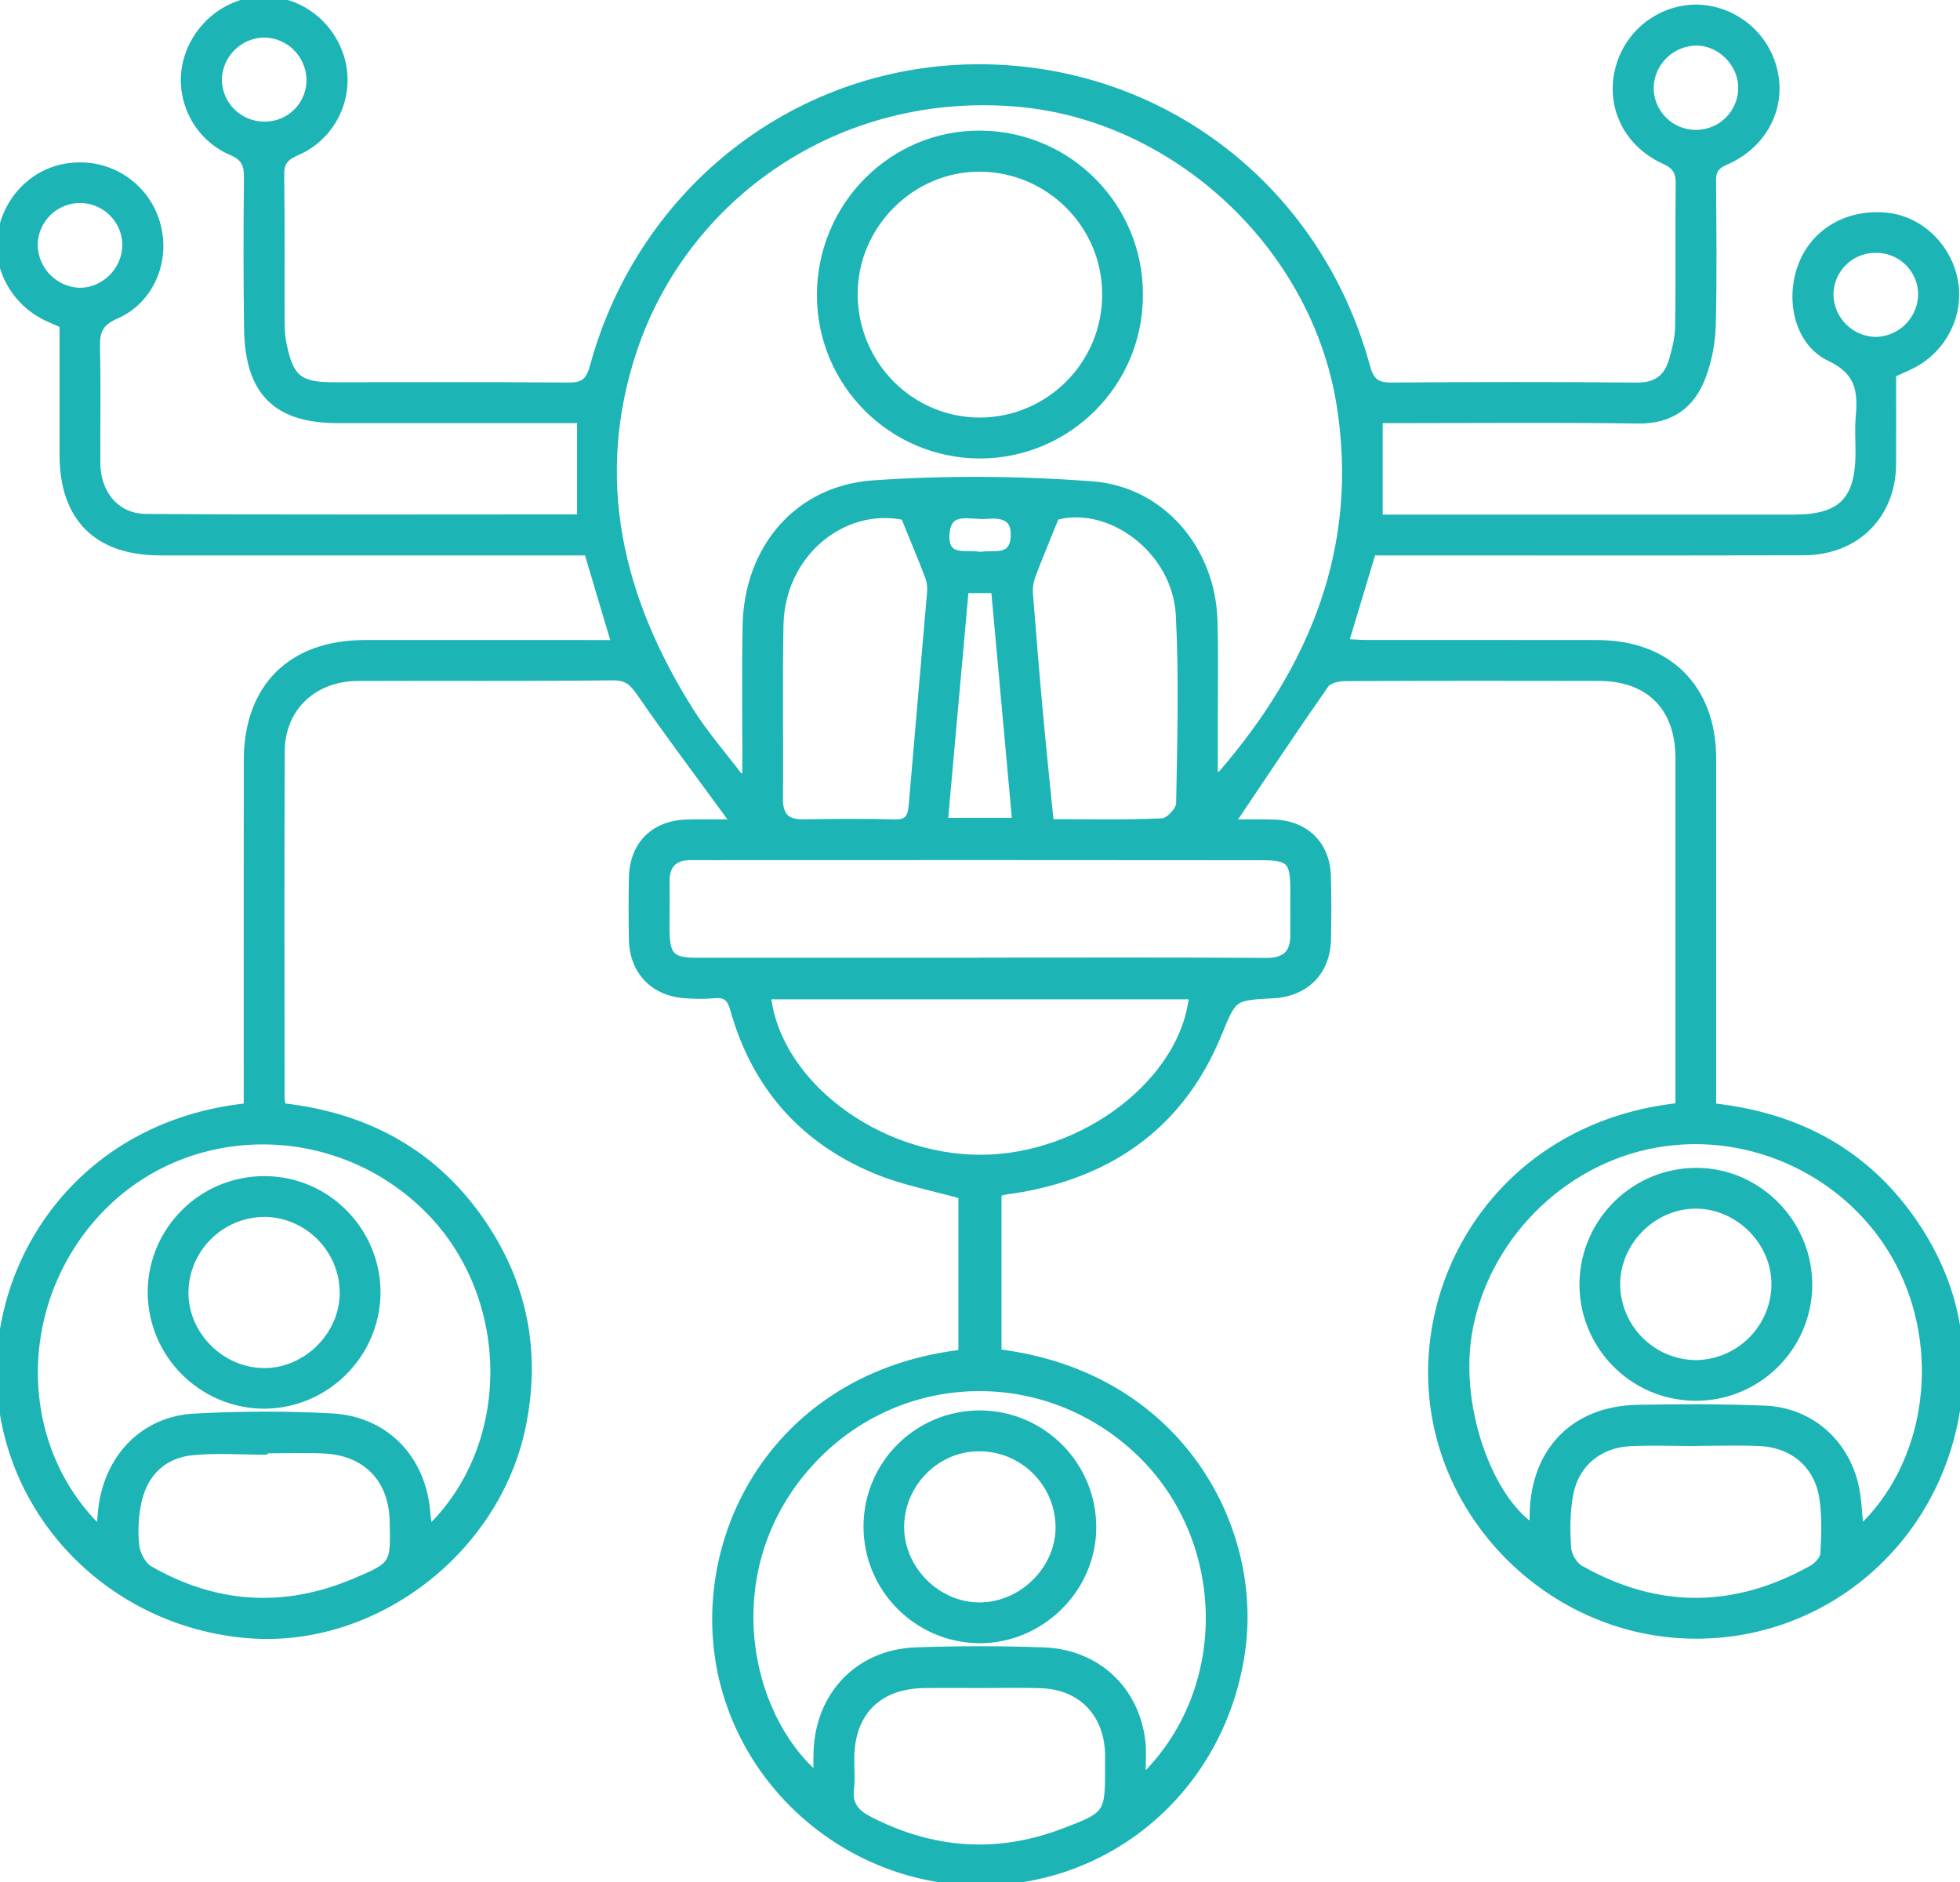
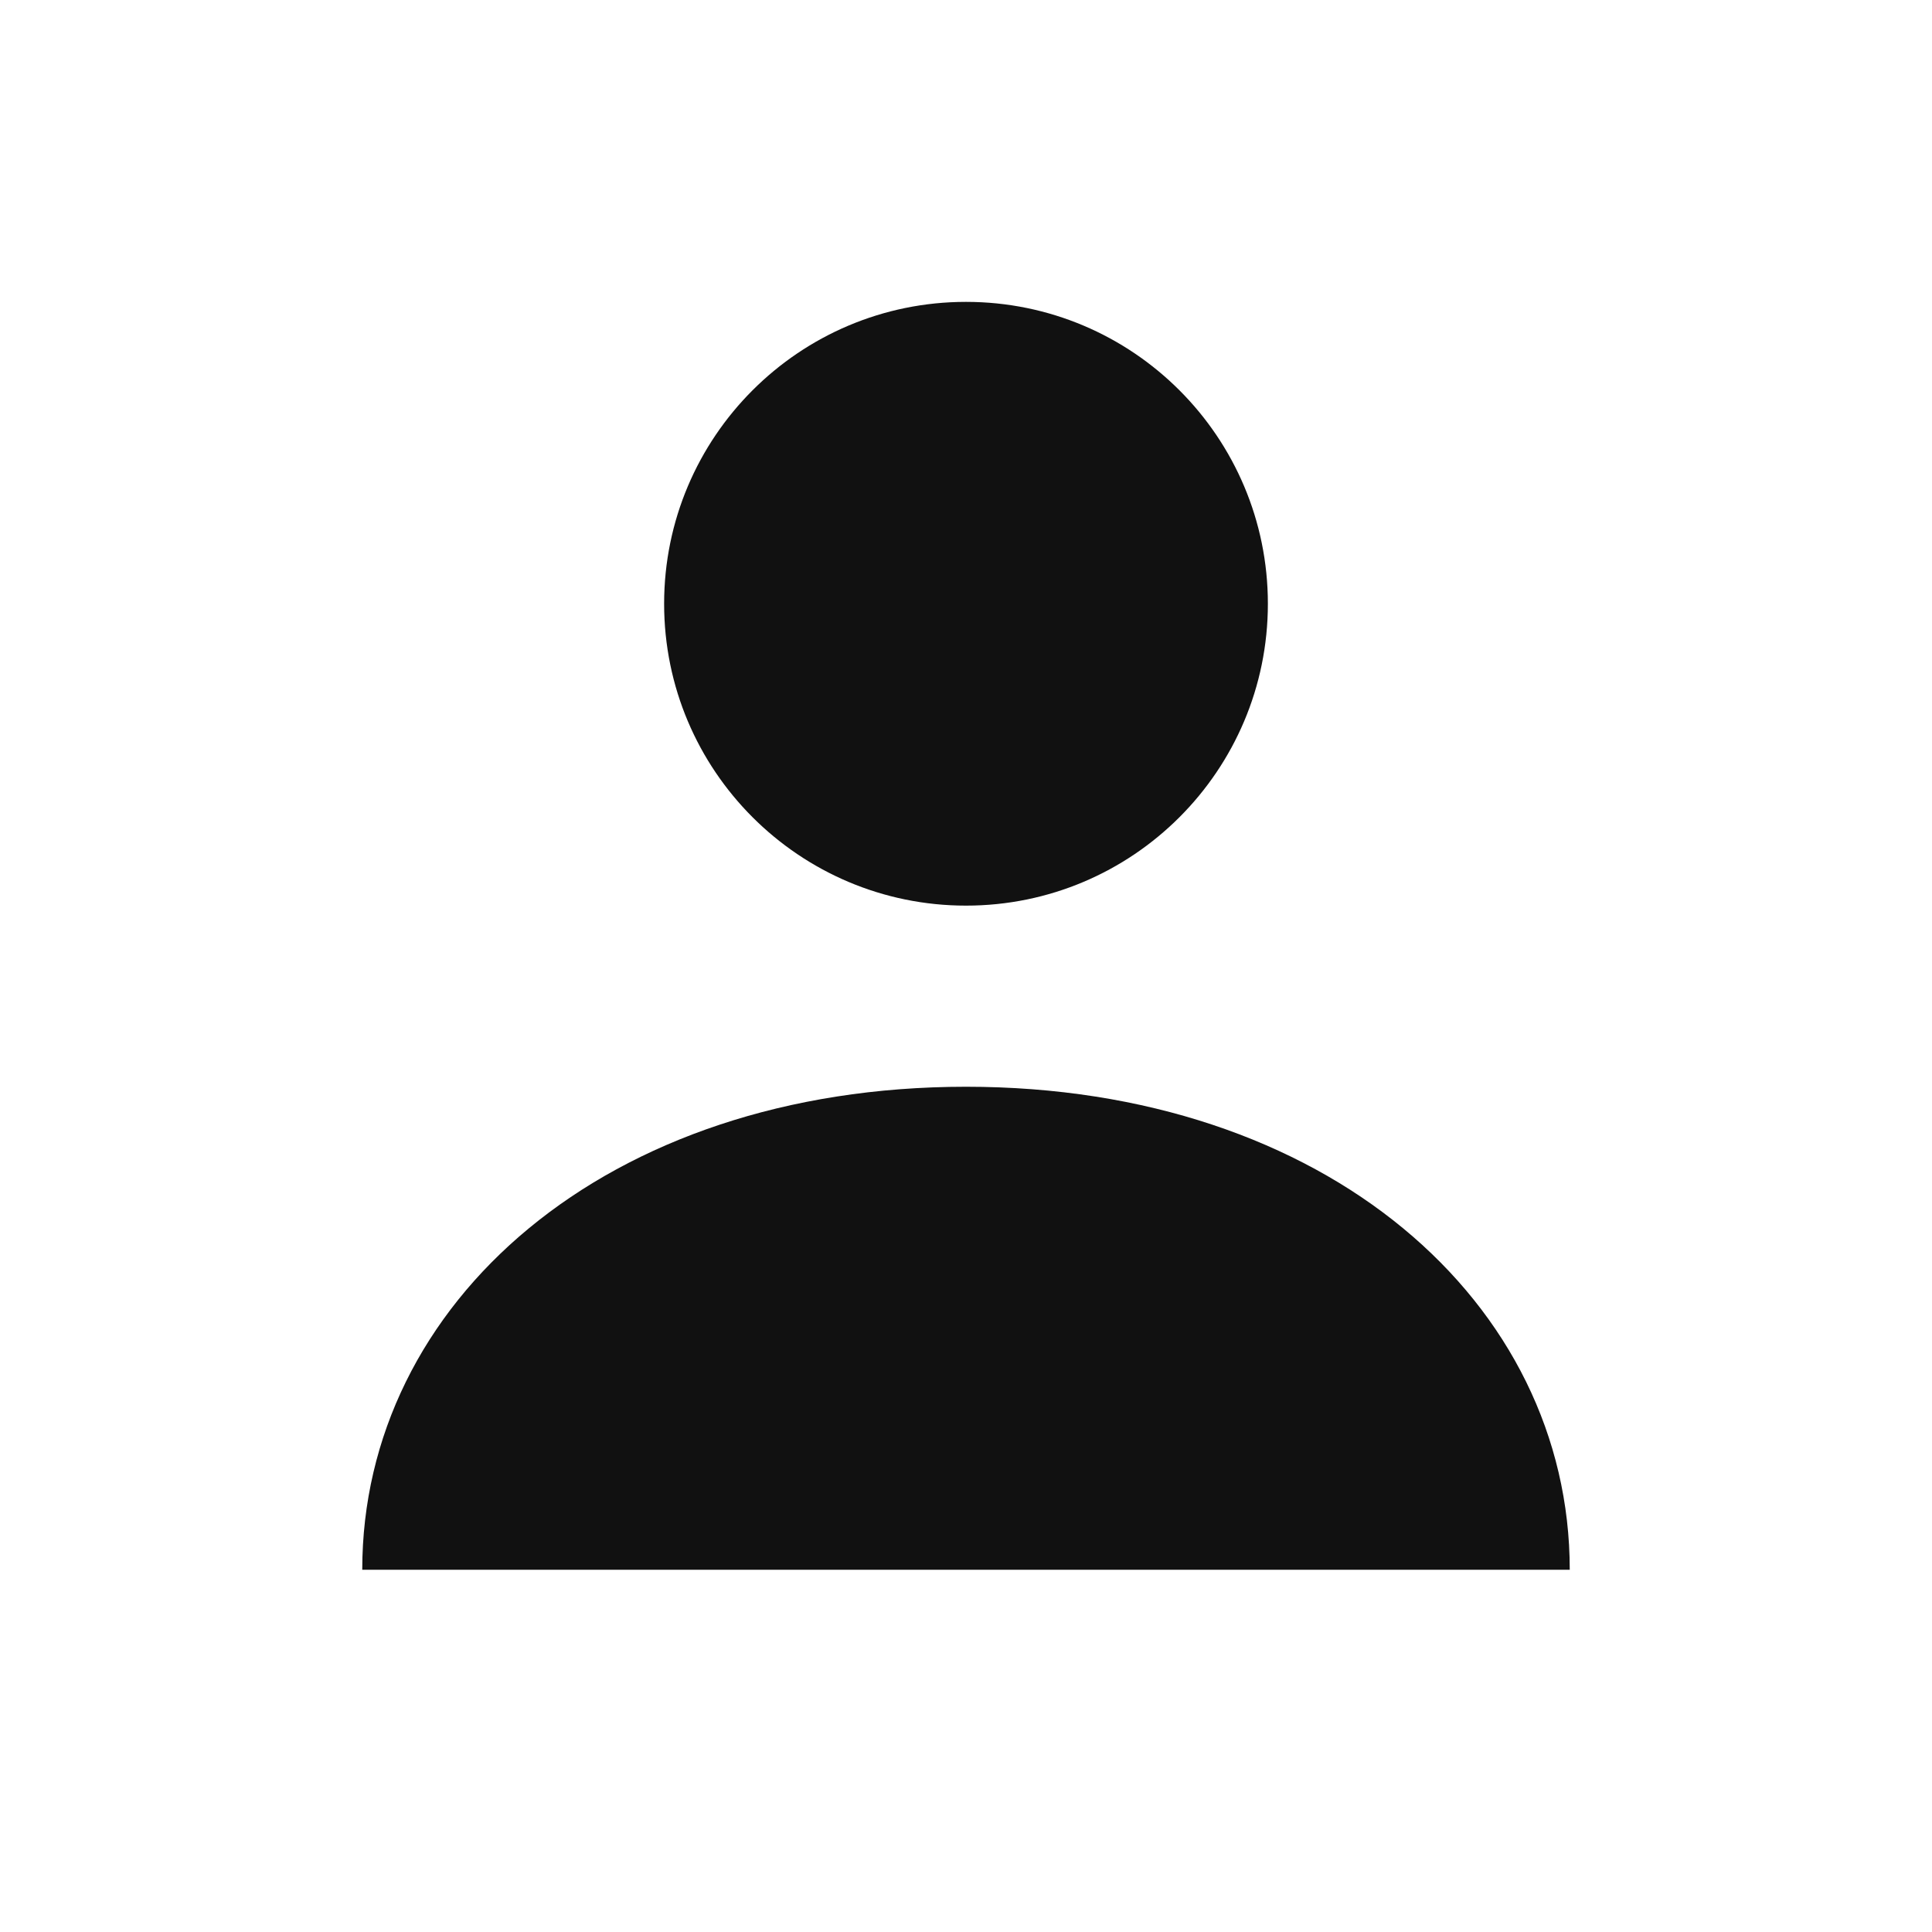
- <svg xmlns="http://www.w3.org/2000/svg" width="34.584" height="33.199" viewBox="351.4 192.406 34.584 33.199">
-   <g data-name="Group 6159">
-     <g data-name="Path 9155">
-       <path d="M373.127 206.925c.225 0 .492-.007.759.002.554.02.92.383.935.936.011.37.008.74.002 1.108-.01.58-.387.957-.976.985-.72.035-.685.05-.971.734-.636 1.516-1.809 2.378-3.412 2.677-.096.018-.194.029-.291.045-.049.008-.096.021-.164.037v2.82c3.163.39 4.576 3.027 4.31 5.18-.304 2.439-2.3 4.188-4.684 4.156-2.376-.032-4.381-1.878-4.588-4.224-.203-2.29 1.31-4.748 4.326-5.103v-2.785c-.517-.146-1.03-.241-1.503-.435-1.297-.532-2.144-1.493-2.523-2.845-.06-.217-.149-.278-.355-.259-.17.017-.345.012-.516-.001-.548-.043-.905-.419-.916-.966-.008-.369-.008-.739 0-1.108.015-.573.381-.936.958-.953.256-.008.513-.001.843-.001l-.19-.258c-.492-.674-.995-1.34-1.467-2.026-.13-.188-.229-.297-.48-.295-1.502.015-3.004.004-4.506.01-.787.003-1.352.534-1.356 1.302-.01 2.044-.003 4.087-.003 6.13 0 .036.012.072.024.142 1.589.175 2.851.913 3.687 2.303.615 1.024.785 2.138.55 3.307-.445 2.228-2.622 3.887-4.847 3.703-2.428-.202-4.297-2.143-4.37-4.493-.07-2.209 1.496-4.518 4.36-4.82v-.422c0-1.895-.002-3.791.001-5.687.002-1.293.774-2.06 2.07-2.061 1.33-.002 2.66 0 3.989 0h.428l-.482-1.619h-7.548c-1.108-.001-1.707-.601-1.708-1.709v-2.3c-.1-.043-.187-.08-.273-.12-.603-.28-.94-.929-.807-1.545.141-.653.683-1.116 1.325-1.132a1.398 1.398 0 0 1 1.418 1.06c.161.62-.123 1.31-.73 1.574-.305.132-.35.297-.344.578.016.677.002 1.355.006 2.032.004.538.343.953.87.956 2.546.017 5.093.008 7.667.008v-1.735h-4.278c-1.087 0-1.579-.48-1.598-1.593a104.36 104.36 0 0 1-.002-2.659c.002-.228-.032-.367-.282-.473a1.378 1.378 0 0 1-.803-1.543c.143-.652.724-1.132 1.371-1.134.66-.002 1.235.461 1.385 1.115a1.384 1.384 0 0 1-.814 1.571c-.2.088-.275.183-.272.402.013.874.005 1.748.008 2.622.001.123.01.247.035.366.124.602.284.73.891.73 1.38 0 2.758-.006 4.136.005.264.003.373-.07.447-.34.858-3.152 3.643-5.29 6.84-5.275 3.207.016 5.949 2.132 6.804 5.274.074.271.183.343.447.341 1.44-.01 2.88-.013 4.32.001.344.004.538-.144.628-.447.059-.198.109-.407.112-.611.013-.837-.001-1.675.01-2.512.003-.213-.063-.32-.265-.411-.653-.297-.968-.954-.804-1.605a1.42 1.42 0 0 1 1.37-1.083 1.429 1.429 0 0 1 1.375 1.13c.14.646-.198 1.29-.864 1.577-.186.08-.227.178-.225.358.006.849.017 1.699-.006 2.548a2.78 2.78 0 0 1-.178.895c-.193.504-.56.767-1.137.758-1.379-.02-2.757-.007-4.136-.007h-.425v1.739h7.316c.843-.001 1.151-.314 1.152-1.162 0-.21-.015-.42.004-.628.04-.456-.003-.796-.517-1.04-.552-.26-.722-.99-.515-1.585.211-.61.791-.969 1.48-.915.59.045 1.095.505 1.223 1.11.128.6-.177 1.23-.735 1.515-.108.055-.22.102-.349.16 0 .53.002 1.058 0 1.587-.003.904-.641 1.547-1.563 1.55-2.4.006-4.801.002-7.202.002h-.412l-.482 1.6c.137.006.265.018.393.018 1.354.001 2.708-.002 4.062.001 1.247.003 2.028.785 2.029 2.025v6.146c1.543.165 2.763.846 3.606 2.127.625.95.872 2.006.711 3.134-.346 2.428-2.405 4.157-4.803 4.056-2.37-.1-4.325-2.026-4.464-4.358-.136-2.298 1.472-4.654 4.356-4.964v-6.15c-.001-.895-.525-1.42-1.422-1.421-1.49-.003-2.98-.004-4.469.004-.118 0-.288.037-.346.12-.56.8-1.102 1.616-1.66 2.446Zm-.302-.798c.084-.046.121-.056.142-.08 1.607-1.866 2.475-3.985 2.083-6.481-.445-2.834-2.916-5.095-5.684-5.339-3.198-.281-5.886 1.649-6.789 4.355-.76 2.278-.245 4.39.999 6.366.262.415.59.789.887 1.182l.098-.05v-.355c.001-.763-.01-1.526.005-2.289.026-1.345.902-2.399 2.237-2.493 1.284-.09 2.585-.08 3.869.017 1.23.093 2.108 1.147 2.147 2.381.019.615.005 1.23.006 1.846v.94Zm-19.66 13.271c.013-.16.018-.267.031-.373.108-.909.739-1.57 1.631-1.619.81-.044 1.625-.047 2.434-.003.952.053 1.602.752 1.67 1.7.005.087.024.173.04.284 1.532-1.469 1.517-4.088.001-5.625-1.594-1.617-4.204-1.643-5.769-.057-1.57 1.592-1.61 4.18-.037 5.693Zm31.057-.01c1.185-1.106 1.49-3.026.755-4.568-.746-1.564-2.468-2.49-4.196-2.257-1.709.23-3.117 1.583-3.45 3.247-.281 1.401.367 3.067 1.122 3.542 0-.086-.002-.158 0-.231.02-1.123.727-1.85 1.843-1.87.75-.013 1.501-.016 2.25.015.79.033 1.416.583 1.588 1.357.053.235.057.481.088.765Zm-12.671 4.4c1.632-1.567 1.56-4.264-.08-5.793-1.718-1.603-4.368-1.454-5.883.337-1.546 1.827-1.034 4.323.229 5.408 0-.166-.004-.295 0-.424.03-1.009.735-1.75 1.742-1.786.75-.027 1.502-.026 2.251 0 .942.033 1.63.68 1.737 1.595.023.191.004.387.004.662Zm-2.875-14.423v-.003c1.686 0 3.371-.006 5.056.005.35.003.5-.139.498-.475-.002-.271.001-.542 0-.813-.003-.477-.073-.56-.557-.56-3.04-.004-6.079-.002-9.118-.002-.32 0-.64.002-.96 0-.308-.002-.449.15-.443.455.005.283-.002.566 0 .85.005.448.097.542.542.542h4.982Zm3.767.608h-7.503c.17 1.543 1.931 2.871 3.77 2.867 1.81-.004 3.584-1.356 3.733-2.867Zm-2.512-3.054c.685 0 1.335.016 1.984-.015.11-.005.299-.207.3-.321.021-1.107.052-2.217-.005-3.321-.06-1.168-1.244-2.007-2.183-1.743-.162.402-.3.727-.422 1.057a.769.769 0 0 0-.04.317c.055.711.114 1.422.179 2.133.057.62.122 1.241.187 1.893Zm-2.574-5.401c-1.083-.226-2.169.65-2.195 1.912-.02 1.02 0 2.042-.009 3.063-.002.295.11.432.41.429.54-.007 1.082-.014 1.623.002.236.007.293-.102.31-.303.105-1.25.217-2.498.323-3.747a.666.666 0 0 0-.03-.284c-.129-.34-.27-.673-.432-1.072Zm1.34 20.604c-.332 0-.664-.004-.996.001-.805.013-1.28.49-1.29 1.289-.003.184.017.371-.005.553-.033.277.094.424.328.545 1.111.572 2.251.66 3.421.218.811-.307.808-.317.806-1.188 0-.074.003-.148 0-.221-.032-.704-.492-1.17-1.194-1.194-.357-.012-.714-.002-1.07-.003Zm12.64-4.272v.003c-.393 0-.786-.016-1.178.003-.543.027-.96.371-1.061.906-.059.309-.059.635-.038.95.008.13.108.305.219.368 1.36.773 2.731.764 4.094.002.093-.052.203-.17.21-.264.018-.329.03-.666-.019-.99-.09-.583-.529-.95-1.122-.975-.367-.016-.736-.003-1.105-.003Zm-25.252.132v.024c-.43 0-.863-.033-1.29.009-.5.049-.834.36-.952.848-.062.258-.076.54-.05.804.016.15.12.353.245.425 1.161.666 2.372.746 3.61.225.713-.3.71-.31.69-1.08-.017-.74-.477-1.218-1.22-1.252-.343-.016-.689-.003-1.033-.003Zm11.978-11.086h1.259l-.372-4.09h-.52l-.367 4.09Zm13.27-12.136a.806.806 0 0 0 .8-.828c-.012-.428-.392-.793-.814-.784a.825.825 0 0 0-.803.8.806.806 0 0 0 .816.812Zm-27.712 1.978a.808.808 0 0 0-1.618-.008.83.83 0 0 0 .787.815c.442.01.824-.36.83-.807Zm2.445-2.124a.795.795 0 0 0 .804-.82.821.821 0 0 0-.81-.789.824.824 0 0 0-.808.792.81.81 0 0 0 .814.817Zm28.423 2.19a.801.801 0 0 0-.8.789.821.821 0 0 0 .817.819.825.825 0 0 0 .802-.798.8.8 0 0 0-.819-.81Zm-15.79 5.4c.244-.04.583.086.598-.346.012-.365-.251-.38-.503-.36-.272.022-.677-.15-.703.339-.026.457.353.326.609.366Z" fill="#1cb4b5" fill-rule="evenodd" />
-       <path d="M373.127 206.925c.225 0 .492-.007.759.002.554.02.92.383.935.936.011.37.008.74.002 1.108-.01.58-.387.957-.976.985-.72.035-.685.05-.971.734-.636 1.516-1.809 2.378-3.412 2.677-.096.018-.194.029-.291.045-.049.008-.096.021-.164.037v2.82c3.163.39 4.576 3.027 4.31 5.18-.304 2.439-2.3 4.188-4.684 4.156-2.376-.032-4.381-1.878-4.588-4.224-.203-2.29 1.31-4.748 4.326-5.103v-2.785c-.517-.146-1.03-.241-1.503-.435-1.297-.532-2.144-1.493-2.523-2.845-.06-.217-.149-.278-.355-.259-.17.017-.345.012-.516-.001-.548-.043-.905-.419-.916-.966-.008-.369-.008-.739 0-1.108.015-.573.381-.936.958-.953.256-.008.513-.001.843-.001l-.19-.258c-.492-.674-.995-1.34-1.467-2.026-.13-.188-.229-.297-.48-.295-1.502.015-3.004.004-4.506.01-.787.003-1.352.534-1.356 1.302-.01 2.044-.003 4.087-.003 6.13 0 .036.012.072.024.142 1.589.175 2.851.913 3.687 2.303.615 1.024.785 2.138.55 3.307-.445 2.228-2.622 3.887-4.847 3.703-2.428-.202-4.297-2.143-4.37-4.493-.07-2.209 1.496-4.518 4.36-4.82v-.422c0-1.895-.002-3.791.001-5.687.002-1.293.774-2.06 2.07-2.061 1.33-.002 2.66 0 3.989 0h.428l-.482-1.619h-7.548c-1.108-.001-1.707-.601-1.708-1.709v-2.3c-.1-.043-.187-.08-.273-.12-.603-.28-.94-.929-.807-1.545.141-.653.683-1.116 1.325-1.132a1.398 1.398 0 0 1 1.418 1.06c.161.62-.123 1.31-.73 1.574-.305.132-.35.297-.344.578.016.677.002 1.355.006 2.032.004.538.343.953.87.956 2.546.017 5.093.008 7.667.008v-1.735h-4.278c-1.087 0-1.579-.48-1.598-1.593a104.36 104.36 0 0 1-.002-2.659c.002-.228-.032-.367-.282-.473a1.378 1.378 0 0 1-.803-1.543c.143-.652.724-1.132 1.371-1.134.66-.002 1.235.461 1.385 1.115a1.384 1.384 0 0 1-.814 1.571c-.2.088-.275.183-.272.402.013.874.005 1.748.008 2.622.001.123.01.247.035.366.124.602.284.73.891.73 1.38 0 2.758-.006 4.136.005.264.003.373-.07.447-.34.858-3.152 3.643-5.29 6.84-5.275 3.207.016 5.949 2.132 6.804 5.274.074.271.183.343.447.341 1.44-.01 2.88-.013 4.32.001.344.004.538-.144.628-.447.059-.198.109-.407.112-.611.013-.837-.001-1.675.01-2.512.003-.213-.063-.32-.265-.411-.653-.297-.968-.954-.804-1.605a1.42 1.42 0 0 1 1.37-1.083 1.429 1.429 0 0 1 1.375 1.13c.14.646-.198 1.29-.864 1.577-.186.08-.227.178-.225.358.006.849.017 1.699-.006 2.548a2.78 2.78 0 0 1-.178.895c-.193.504-.56.767-1.137.758-1.379-.02-2.757-.007-4.136-.007h-.425v1.739h7.316c.843-.001 1.151-.314 1.152-1.162 0-.21-.015-.42.004-.628.04-.456-.003-.796-.517-1.04-.552-.26-.722-.99-.515-1.585.211-.61.791-.969 1.48-.915.59.045 1.095.505 1.223 1.11.128.6-.177 1.23-.735 1.515-.108.055-.22.102-.349.16 0 .53.002 1.058 0 1.587-.003.904-.641 1.547-1.563 1.55-2.4.006-4.801.002-7.202.002h-.412l-.482 1.6c.137.006.265.018.393.018 1.354.001 2.708-.002 4.062.001 1.247.003 2.028.785 2.029 2.025v6.146c1.543.165 2.763.846 3.606 2.127.625.95.872 2.006.711 3.134-.346 2.428-2.405 4.157-4.803 4.056-2.37-.1-4.325-2.026-4.464-4.358-.136-2.298 1.472-4.654 4.356-4.964v-6.15c-.001-.895-.525-1.42-1.422-1.421-1.49-.003-2.98-.004-4.469.004-.118 0-.288.037-.346.12-.56.8-1.102 1.616-1.66 2.446Zm-.302-.798c.084-.046.121-.056.142-.08 1.607-1.866 2.475-3.985 2.083-6.481-.445-2.834-2.916-5.095-5.684-5.339-3.198-.281-5.886 1.649-6.789 4.355-.76 2.278-.245 4.39.999 6.366.262.415.59.789.887 1.182l.098-.05v-.355c.001-.763-.01-1.526.005-2.289.026-1.345.902-2.399 2.237-2.493 1.284-.09 2.585-.08 3.869.017 1.23.093 2.108 1.147 2.147 2.381.019.615.005 1.23.006 1.846v.94Zm-19.66 13.271c.013-.16.018-.267.031-.373.108-.909.739-1.57 1.631-1.619.81-.044 1.625-.047 2.434-.003.952.053 1.602.752 1.67 1.7.005.087.024.173.04.284 1.532-1.469 1.517-4.088.001-5.625-1.594-1.617-4.204-1.643-5.769-.057-1.57 1.592-1.61 4.18-.037 5.693Zm31.057-.01c1.185-1.106 1.49-3.026.755-4.568-.746-1.564-2.468-2.49-4.196-2.257-1.709.23-3.117 1.583-3.45 3.247-.281 1.401.367 3.067 1.122 3.542 0-.086-.002-.158 0-.231.02-1.123.727-1.85 1.843-1.87.75-.013 1.501-.016 2.25.015.79.033 1.416.583 1.588 1.357.053.235.057.481.088.765Zm-12.671 4.4c1.632-1.567 1.56-4.264-.08-5.793-1.718-1.603-4.368-1.454-5.883.337-1.546 1.827-1.034 4.323.229 5.408 0-.166-.004-.295 0-.424.03-1.009.735-1.75 1.742-1.786.75-.027 1.502-.026 2.251 0 .942.033 1.63.68 1.737 1.595.023.191.004.387.004.662Zm-2.875-14.423v-.003c1.686 0 3.371-.006 5.056.005.35.003.5-.139.498-.475-.002-.271.001-.542 0-.813-.003-.477-.073-.56-.557-.56-3.04-.004-6.079-.002-9.118-.002-.32 0-.64.002-.96 0-.308-.002-.449.15-.443.455.005.283-.002.566 0 .85.005.448.097.542.542.542h4.982Zm3.767.608h-7.503c.17 1.543 1.931 2.871 3.77 2.867 1.81-.004 3.584-1.356 3.733-2.867Zm-2.512-3.054c.685 0 1.335.016 1.984-.015.11-.005.299-.207.3-.321.021-1.107.052-2.217-.005-3.321-.06-1.168-1.244-2.007-2.183-1.743-.162.402-.3.727-.422 1.057a.769.769 0 0 0-.04.317c.055.711.114 1.422.179 2.133.057.62.122 1.241.187 1.893Zm-2.574-5.401c-1.083-.226-2.169.65-2.195 1.912-.02 1.02 0 2.042-.009 3.063-.002.295.11.432.41.429.54-.007 1.082-.014 1.623.002.236.007.293-.102.31-.303.105-1.25.217-2.498.323-3.747a.666.666 0 0 0-.03-.284c-.129-.34-.27-.673-.432-1.072Zm1.34 20.604c-.332 0-.664-.004-.996.001-.805.013-1.28.49-1.29 1.289-.003.184.017.371-.005.553-.033.277.094.424.328.545 1.111.572 2.251.66 3.421.218.811-.307.808-.317.806-1.188 0-.074.003-.148 0-.221-.032-.704-.492-1.17-1.194-1.194-.357-.012-.714-.002-1.07-.003Zm12.64-4.272v.003c-.393 0-.786-.016-1.178.003-.543.027-.96.371-1.061.906-.059.309-.059.635-.038.95.008.13.108.305.219.368 1.36.773 2.731.764 4.094.002.093-.052.203-.17.21-.264.018-.329.03-.666-.019-.99-.09-.583-.529-.95-1.122-.975-.367-.016-.736-.003-1.105-.003Zm-25.252.132v.024c-.43 0-.863-.033-1.29.009-.5.049-.834.36-.952.848-.062.258-.076.54-.05.804.016.15.12.353.245.425 1.161.666 2.372.746 3.61.225.713-.3.71-.31.69-1.08-.017-.74-.477-1.218-1.22-1.252-.343-.016-.689-.003-1.033-.003Zm11.978-11.086h1.259l-.372-4.09h-.52l-.367 4.09Zm13.27-12.136a.806.806 0 0 0 .8-.828c-.012-.428-.392-.793-.814-.784a.825.825 0 0 0-.803.8.806.806 0 0 0 .816.812Zm-27.712 1.978a.808.808 0 0 0-1.618-.008.83.83 0 0 0 .787.815c.442.01.824-.36.83-.807Zm2.445-2.124a.795.795 0 0 0 .804-.82.821.821 0 0 0-.81-.789.824.824 0 0 0-.808.792.81.81 0 0 0 .814.817Zm28.423 2.19a.801.801 0 0 0-.8.789.821.821 0 0 0 .817.819.825.825 0 0 0 .802-.798.8.8 0 0 0-.819-.81Zm-15.79 5.4c.244-.04.583.086.598-.346.012-.365-.251-.38-.503-.36-.272.022-.677-.15-.703.339-.026.457.353.326.609.366Z" stroke-linejoin="round" stroke-linecap="round" stroke-width=".125" stroke="#1cb4b5" fill="transparent" />
-     </g>
-     <g data-name="Path 9156">
-       <path d="M371.504 197.612a2.818 2.818 0 0 1-2.812 2.82 2.82 2.82 0 0 1-2.815-2.82c.001-1.58 1.277-2.858 2.833-2.839a2.822 2.822 0 0 1 2.794 2.84Zm-.594-.019c0-1.21-.986-2.205-2.201-2.221-1.217-.016-2.24 1-2.238 2.223.003 1.24.995 2.24 2.22 2.24a2.23 2.23 0 0 0 2.219-2.242Z" fill="#1cb4b5" fill-rule="evenodd" />
-       <path d="M371.504 197.612a2.818 2.818 0 0 1-2.812 2.82 2.82 2.82 0 0 1-2.815-2.82c.001-1.58 1.277-2.858 2.833-2.839a2.822 2.822 0 0 1 2.794 2.84Zm-.594-.019c0-1.21-.986-2.205-2.201-2.221-1.217-.016-2.24 1-2.238 2.223.003 1.24.995 2.24 2.22 2.24a2.23 2.23 0 0 0 2.219-2.242Z" stroke-linejoin="round" stroke-linecap="round" stroke-width=".125" stroke="#1cb4b5" fill="transparent" />
-     </g>
-     <g data-name="Path 9157">
-       <path d="M356.067 213.217c1.097-.001 1.99.901 1.985 2.003a2.004 2.004 0 0 1-1.981 1.975 2.002 2.002 0 0 1-2.003-1.99 1.993 1.993 0 0 1 1.999-1.988Zm.001.594a1.411 1.411 0 0 0-1.406 1.405c.005.747.64 1.38 1.391 1.387.744.007 1.393-.627 1.404-1.373a1.41 1.41 0 0 0-1.389-1.42Z" fill="#1cb4b5" fill-rule="evenodd" />
-       <path d="M356.067 213.217c1.097-.001 1.99.901 1.985 2.003a2.004 2.004 0 0 1-1.981 1.975 2.002 2.002 0 0 1-2.003-1.99 1.993 1.993 0 0 1 1.999-1.988Zm.001.594a1.411 1.411 0 0 0-1.406 1.405c.005.747.64 1.38 1.391 1.387.744.007 1.393-.627 1.404-1.373a1.41 1.41 0 0 0-1.389-1.42Z" stroke-linejoin="round" stroke-linecap="round" stroke-width=".125" stroke="#1cb4b5" fill="transparent" />
-     </g>
-     <g data-name="Path 9158">
-       <path d="M381.288 217.055a1.994 1.994 0 0 1-1.956-2.025 2.003 2.003 0 0 1 2.026-1.959c1.088.015 1.972.933 1.957 2.03a1.993 1.993 0 0 1-2.027 1.954Zm1.431-1.976c.012-.745-.614-1.393-1.364-1.413-.76-.02-1.422.621-1.43 1.386a1.412 1.412 0 0 0 1.365 1.41 1.412 1.412 0 0 0 1.43-1.383Z" fill="#1cb4b5" fill-rule="evenodd" />
-       <path d="M381.288 217.055a1.994 1.994 0 0 1-1.956-2.025 2.003 2.003 0 0 1 2.026-1.959c1.088.015 1.972.933 1.957 2.03a1.993 1.993 0 0 1-2.027 1.954Zm1.431-1.976c.012-.745-.614-1.393-1.364-1.413-.76-.02-1.422.621-1.43 1.386a1.412 1.412 0 0 0 1.365 1.41 1.412 1.412 0 0 0 1.43-1.383Z" stroke-linejoin="round" stroke-linecap="round" stroke-width=".125" stroke="#1cb4b5" fill="transparent" />
-     </g>
-     <g data-name="Path 9159">
-       <path d="M368.705 217.35a1.998 1.998 0 0 1 1.976 2.006c-.004 1.085-.919 1.984-2.01 1.976a1.998 1.998 0 0 1-1.972-2.01c.009-1.1.903-1.979 2.006-1.972Zm1.383 1.979a1.41 1.41 0 0 0-1.428-1.383c-.75.007-1.37.642-1.369 1.401.002.746.643 1.389 1.388 1.39.763.002 1.42-.655 1.409-1.408Z" fill="#1cb4b5" fill-rule="evenodd" />
-       <path d="M368.705 217.35a1.998 1.998 0 0 1 1.976 2.006c-.004 1.085-.919 1.984-2.01 1.976a1.998 1.998 0 0 1-1.972-2.01c.009-1.1.903-1.979 2.006-1.972Zm1.383 1.979a1.41 1.41 0 0 0-1.428-1.383c-.75.007-1.37.642-1.369 1.401.002.746.643 1.389 1.388 1.39.763.002 1.42-.655 1.409-1.408Z" stroke-linejoin="round" stroke-linecap="round" stroke-width=".125" stroke="#1cb4b5" fill="transparent" />
-     </g>
-   </g>
+ <svg xmlns="http://www.w3.org/2000/svg" width="32" height="32" viewBox="0 0 32 32" role="img" aria-label="Roles">
+   <circle cx="16" cy="10" r="5" fill="#111111" />
+   <path d="M6 26c0-4.418 4.03-8 10-8s10 3.582 10 8" fill="#111111" />
</svg>
